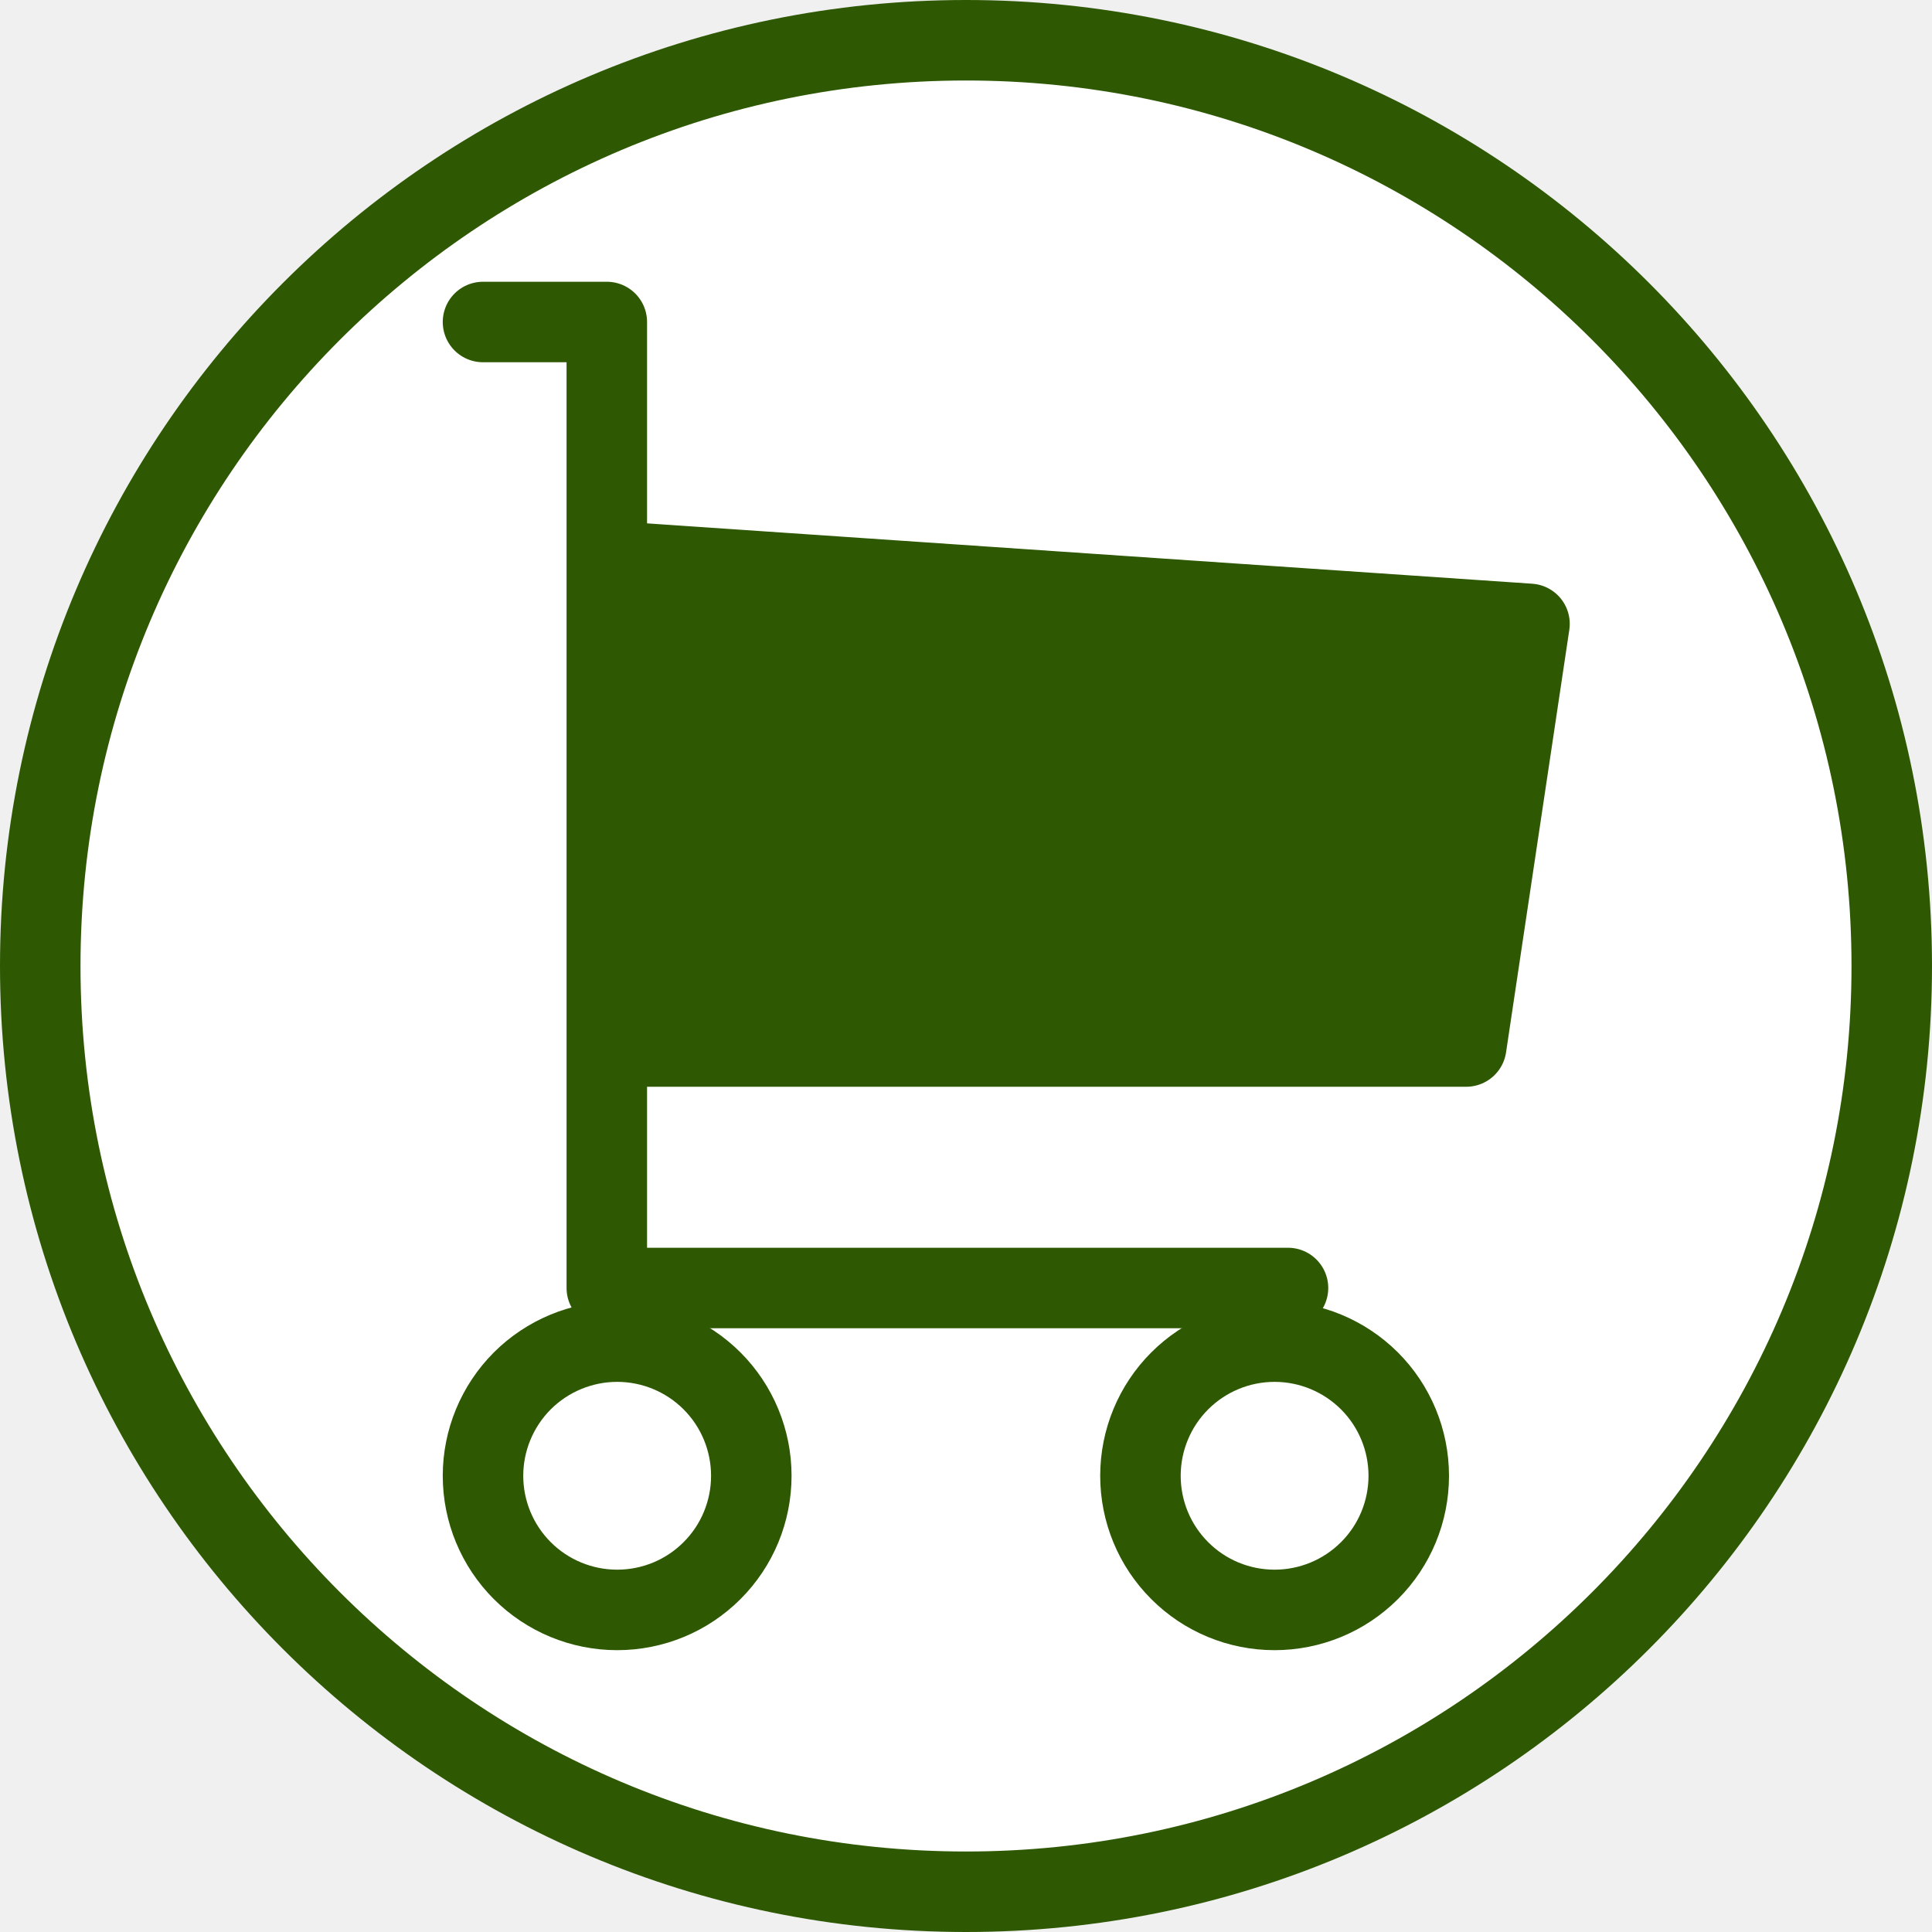
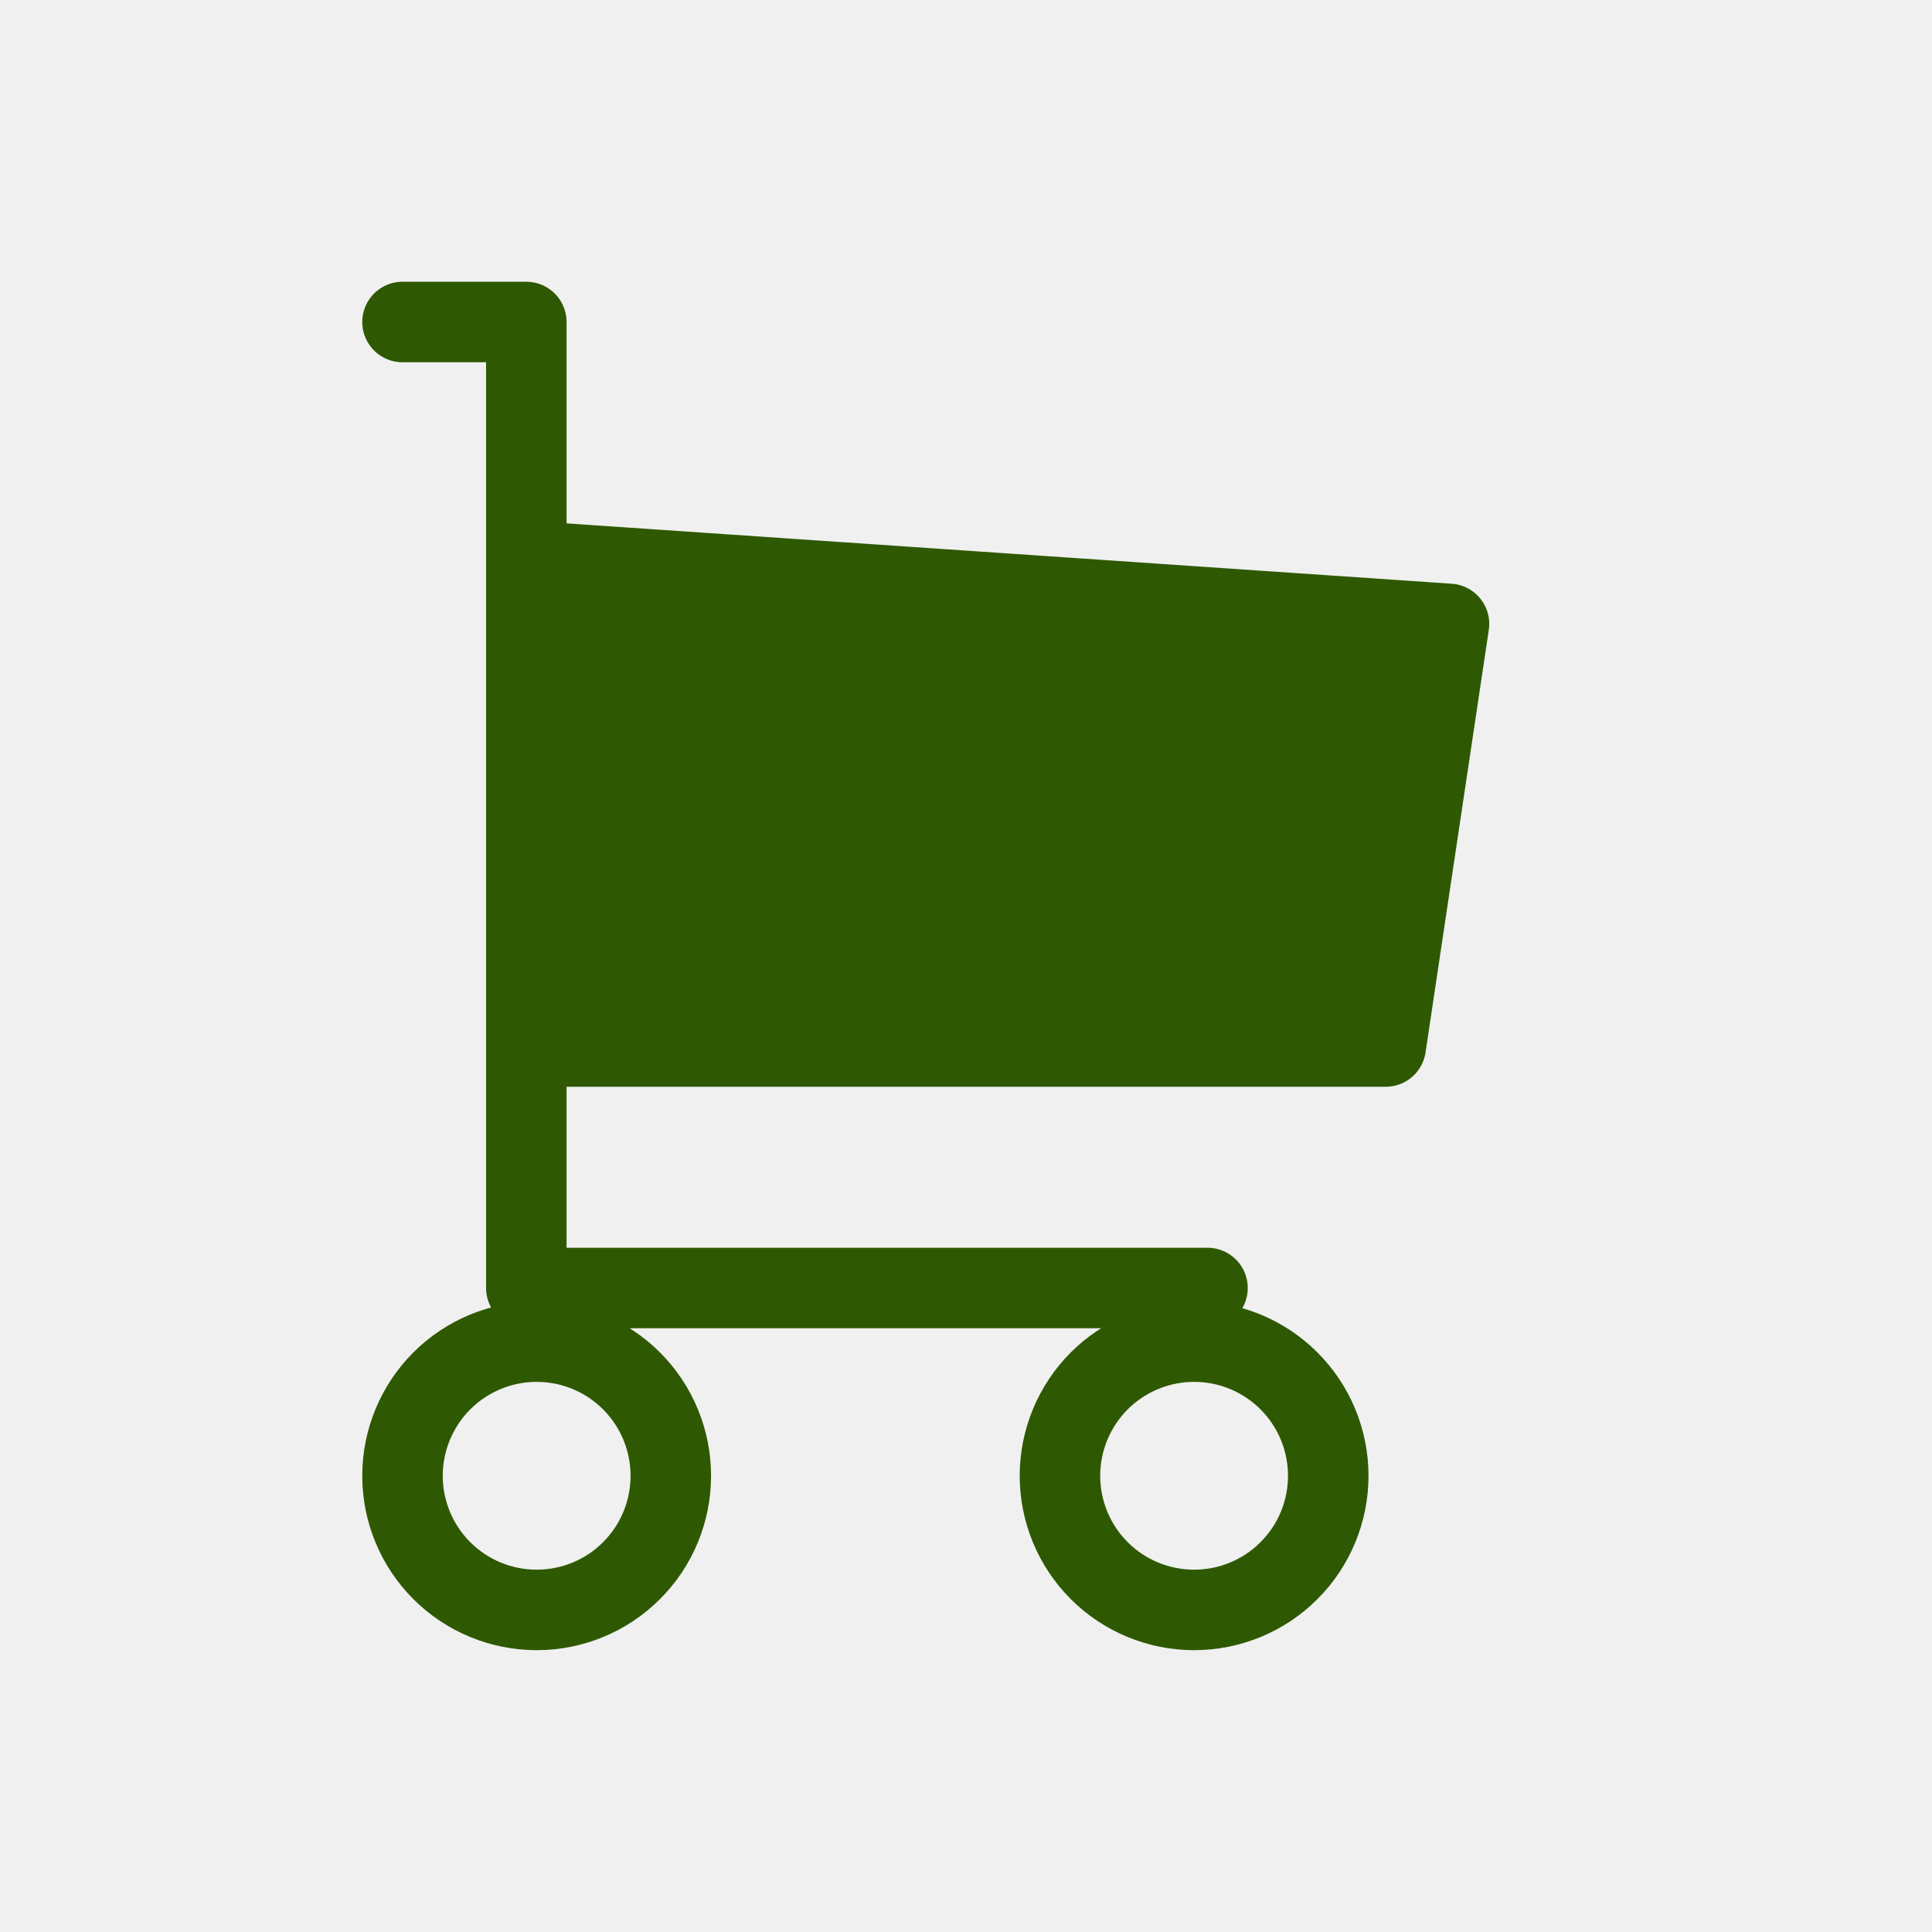
<svg xmlns="http://www.w3.org/2000/svg" width="24" height="24" viewBox="0 0 24 24" fill="none">
-   <g clip-path="url(#clip0_1092_884)">
-     <path d="M12 23.5C18.351 23.5 23.5 18.351 23.5 12C23.5 5.649 18.351 0.5 12 0.5C5.649 0.5 0.5 5.649 0.5 12C0.5 18.351 5.649 23.5 12 23.5Z" fill="white" stroke="#2E5902" />
-     <path d="M6 18.333C6 18.775 6.176 19.199 6.488 19.511C6.801 19.824 7.225 19.999 7.667 19.999C8.109 19.999 8.533 19.824 8.845 19.511C9.158 19.199 9.333 18.775 9.333 18.333C9.333 17.891 9.158 17.467 8.845 17.154C8.533 16.842 8.109 16.666 7.667 16.666C7.225 16.666 6.801 16.842 6.488 17.154C6.176 17.467 6 17.891 6 18.333Z" stroke="#2E5902" stroke-linecap="round" stroke-linejoin="round" />
-     <path d="M14.167 18.333C14.167 18.775 14.342 19.199 14.655 19.511C14.967 19.824 15.391 19.999 15.833 19.999C16.275 19.999 16.699 19.824 17.012 19.511C17.325 19.199 17.5 18.775 17.5 18.333C17.5 17.891 17.325 17.467 17.012 17.154C16.699 16.842 16.275 16.666 15.833 16.666C15.391 16.666 14.967 16.842 14.655 17.154C14.342 17.467 14.167 17.891 14.167 18.333Z" stroke="#2E5902" stroke-linecap="round" stroke-linejoin="round" />
-     <path d="M16 16H7.538V4H6" stroke="#2E5902" stroke-linecap="round" stroke-linejoin="round" />
-     <path d="M8 7L19 7.75L18.214 13H8" fill="#2E5902" />
-     <path d="M8 7L19 7.75L18.214 13H8" stroke="#2E5902" stroke-linecap="round" stroke-linejoin="round" />
-   </g>
-   <defs>
-     <clipPath id="clip0_1092_884">
-       <rect width="24" height="24" fill="white" />
-     </clipPath>
-   </defs>
+   <path d="M5 18.333C5 18.775 5.176 19.199 5.488 19.511C5.801 19.824 6.225 19.999 6.667 19.999C7.109 19.999 7.533 19.824 7.845 19.511C8.158 19.199 8.333 18.775 8.333 18.333C8.333 17.891 8.158 17.467 7.845 17.154C7.533 16.842 7.109 16.666 6.667 16.666C6.225 16.666 5.801 16.842 5.488 17.154C5.176 17.467 5 17.891 5 18.333Z" stroke="#2E5902" stroke-linecap="round" stroke-linejoin="round" />
+   <path d="M13.167 18.333C13.167 18.775 13.343 19.199 13.655 19.511C13.968 19.824 14.392 19.999 14.834 19.999C15.276 19.999 15.7 19.824 16.012 19.511C16.325 19.199 16.5 18.775 16.5 18.333C16.5 17.891 16.325 17.467 16.012 17.154C15.7 16.842 15.276 16.666 14.834 16.666C14.392 16.666 13.968 16.842 13.655 17.154C13.343 17.467 13.167 17.891 13.167 18.333Z" stroke="#2E5902" stroke-linecap="round" stroke-linejoin="round" />
+   <path d="M15 16H6.538V4H5" stroke="#2E5902" stroke-linecap="round" stroke-linejoin="round" />
+   <path d="M7 7L18 7.75L17.214 13H7" fill="#2E5902" />
+   <path d="M7 7L18 7.75L17.214 13H7" stroke="#2E5902" stroke-linecap="round" stroke-linejoin="round" />
</svg>
